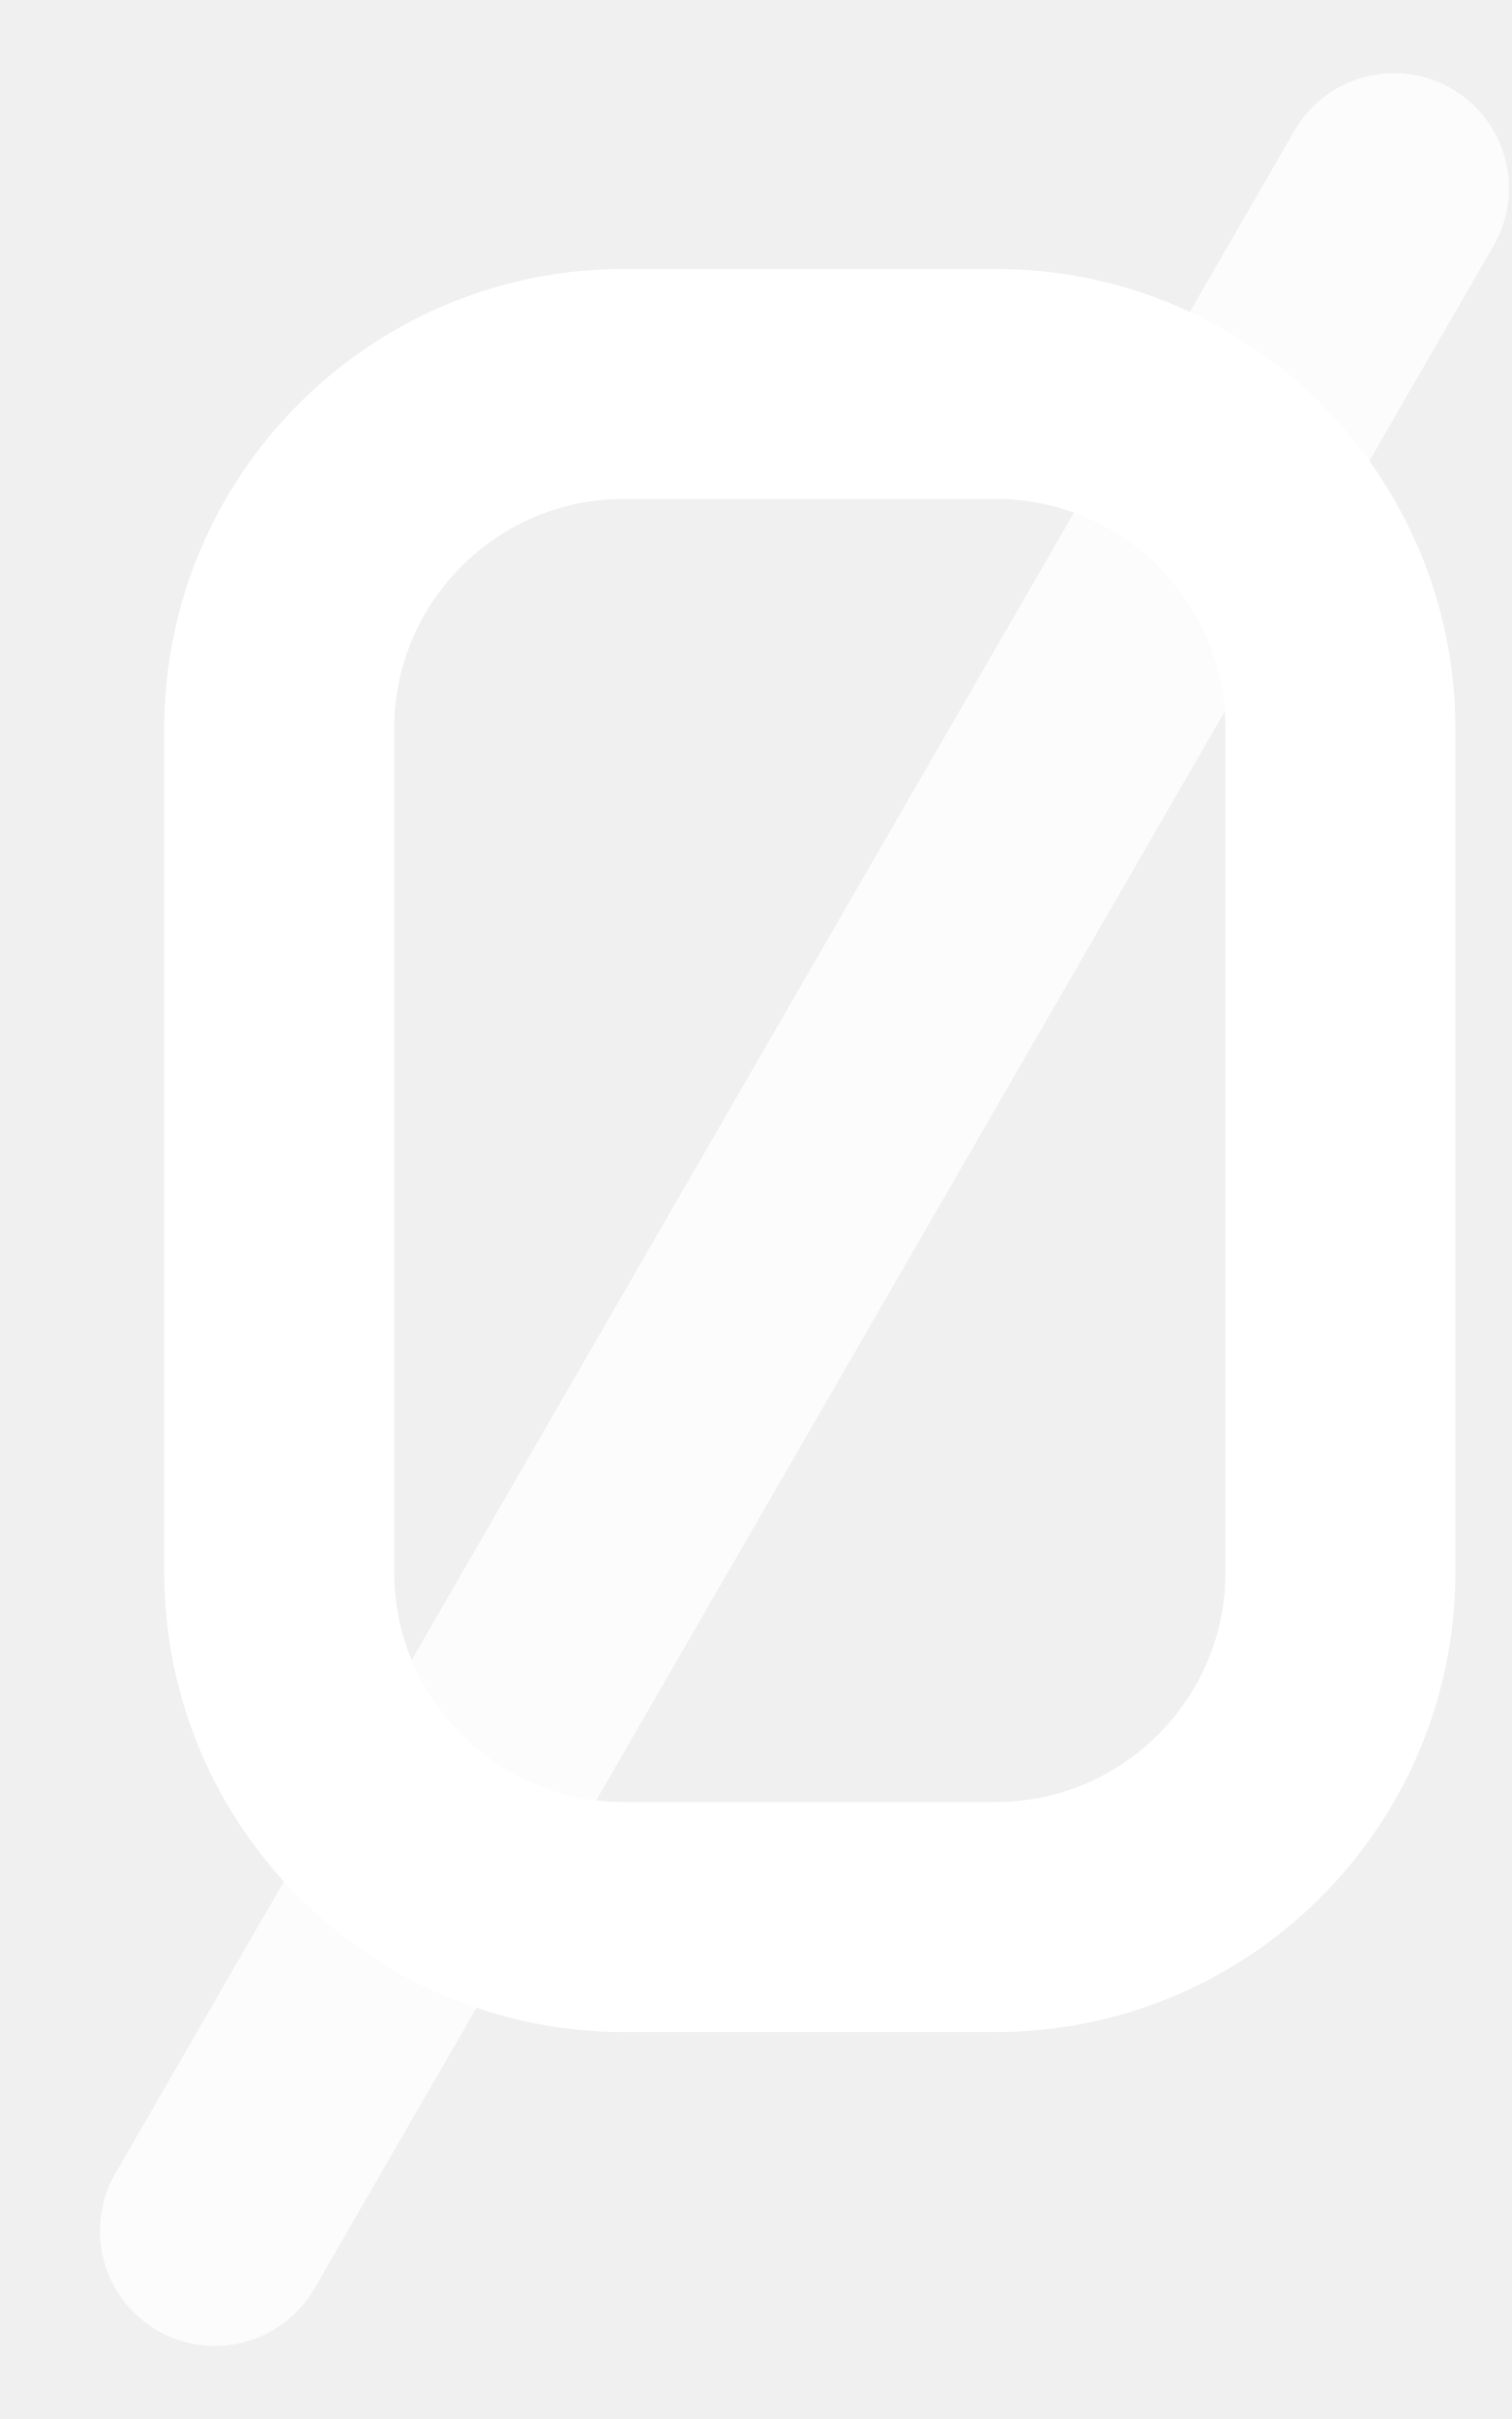
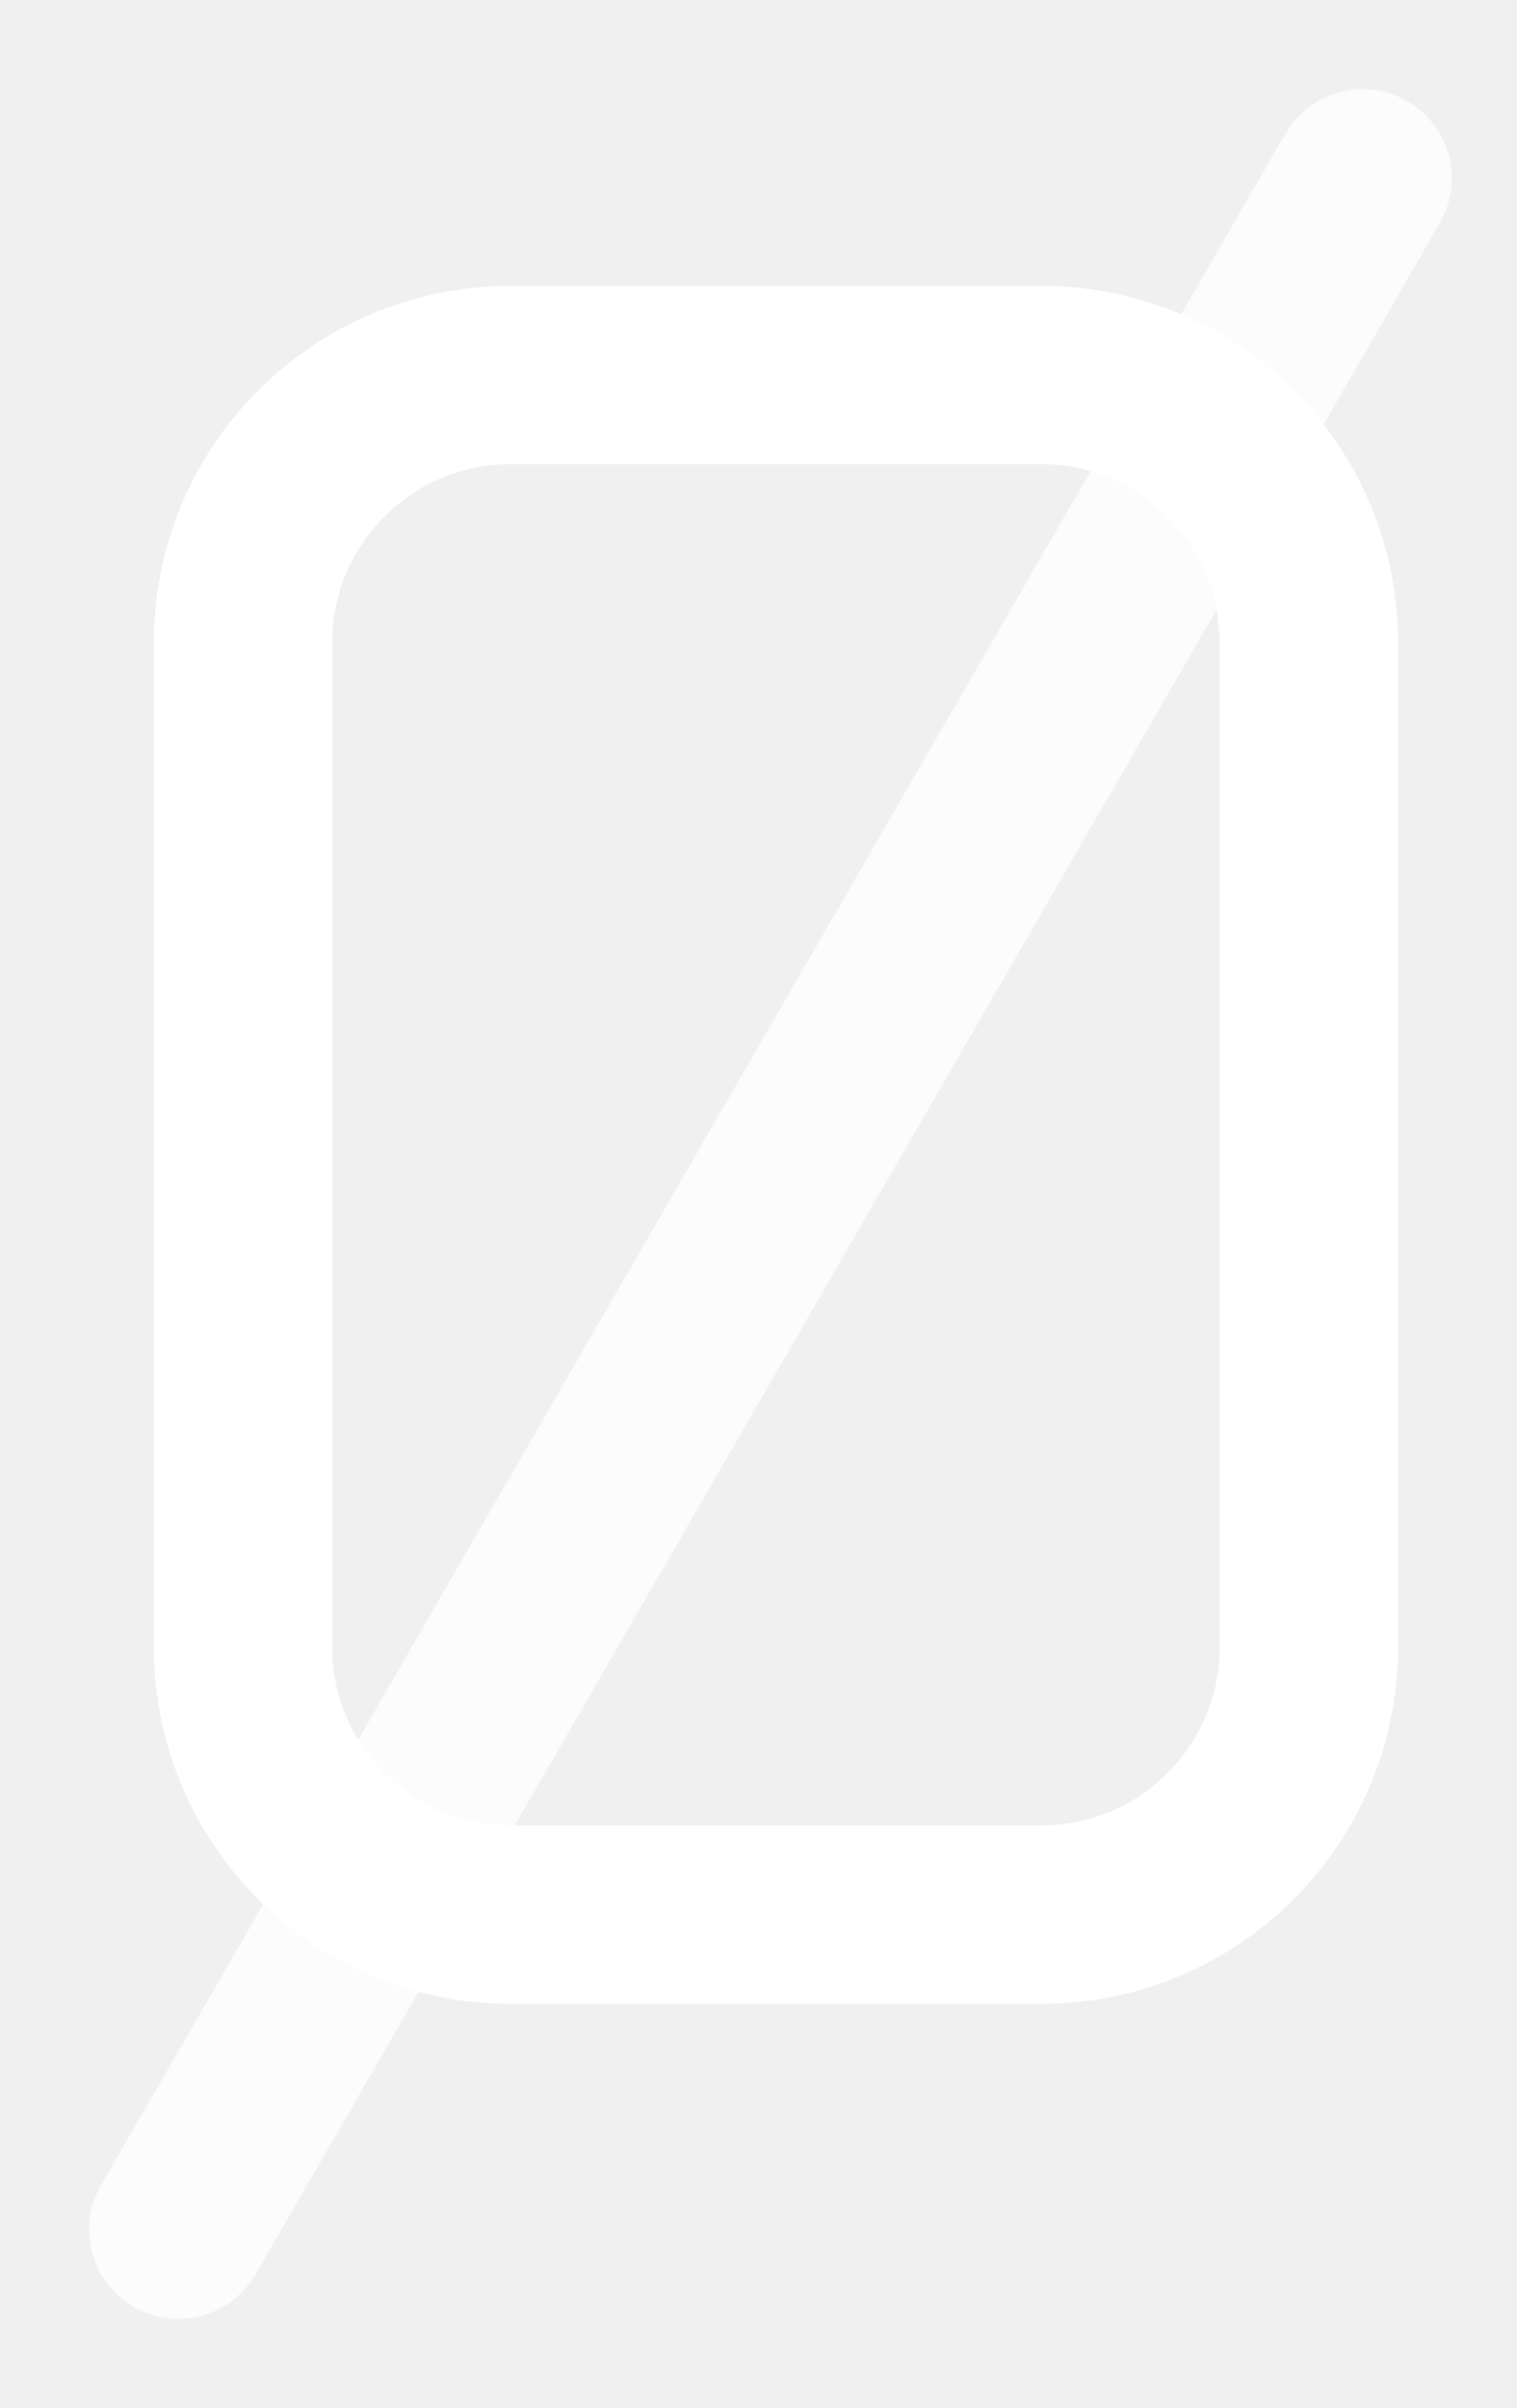
- <svg xmlns="http://www.w3.org/2000/svg" width="15" height="24" viewBox="0 0 15 24" fill="none">
-   <path opacity="0.8" d="M13.834 1.867L2.133 22.134" stroke="white" stroke-width="2.282" stroke-linecap="round" stroke-linejoin="round" />
-   <rect x="2.771" y="3.809" width="10.531" height="15.211" rx="3.423" stroke="white" stroke-width="2.282" stroke-linecap="round" stroke-linejoin="round" />
+ <svg xmlns="http://www.w3.org/2000/svg" width="17" height="27" viewBox="0 0 17 27" fill="none">
+   <path opacity="0.8" d="M15.279 2L2 25" stroke="white" stroke-width="2" stroke-linecap="round" stroke-linejoin="round" />
+   <rect x="2.725" y="4.205" width="11.951" height="17.263" rx="3" stroke="white" stroke-width="2" stroke-linecap="round" stroke-linejoin="round" />
</svg>
